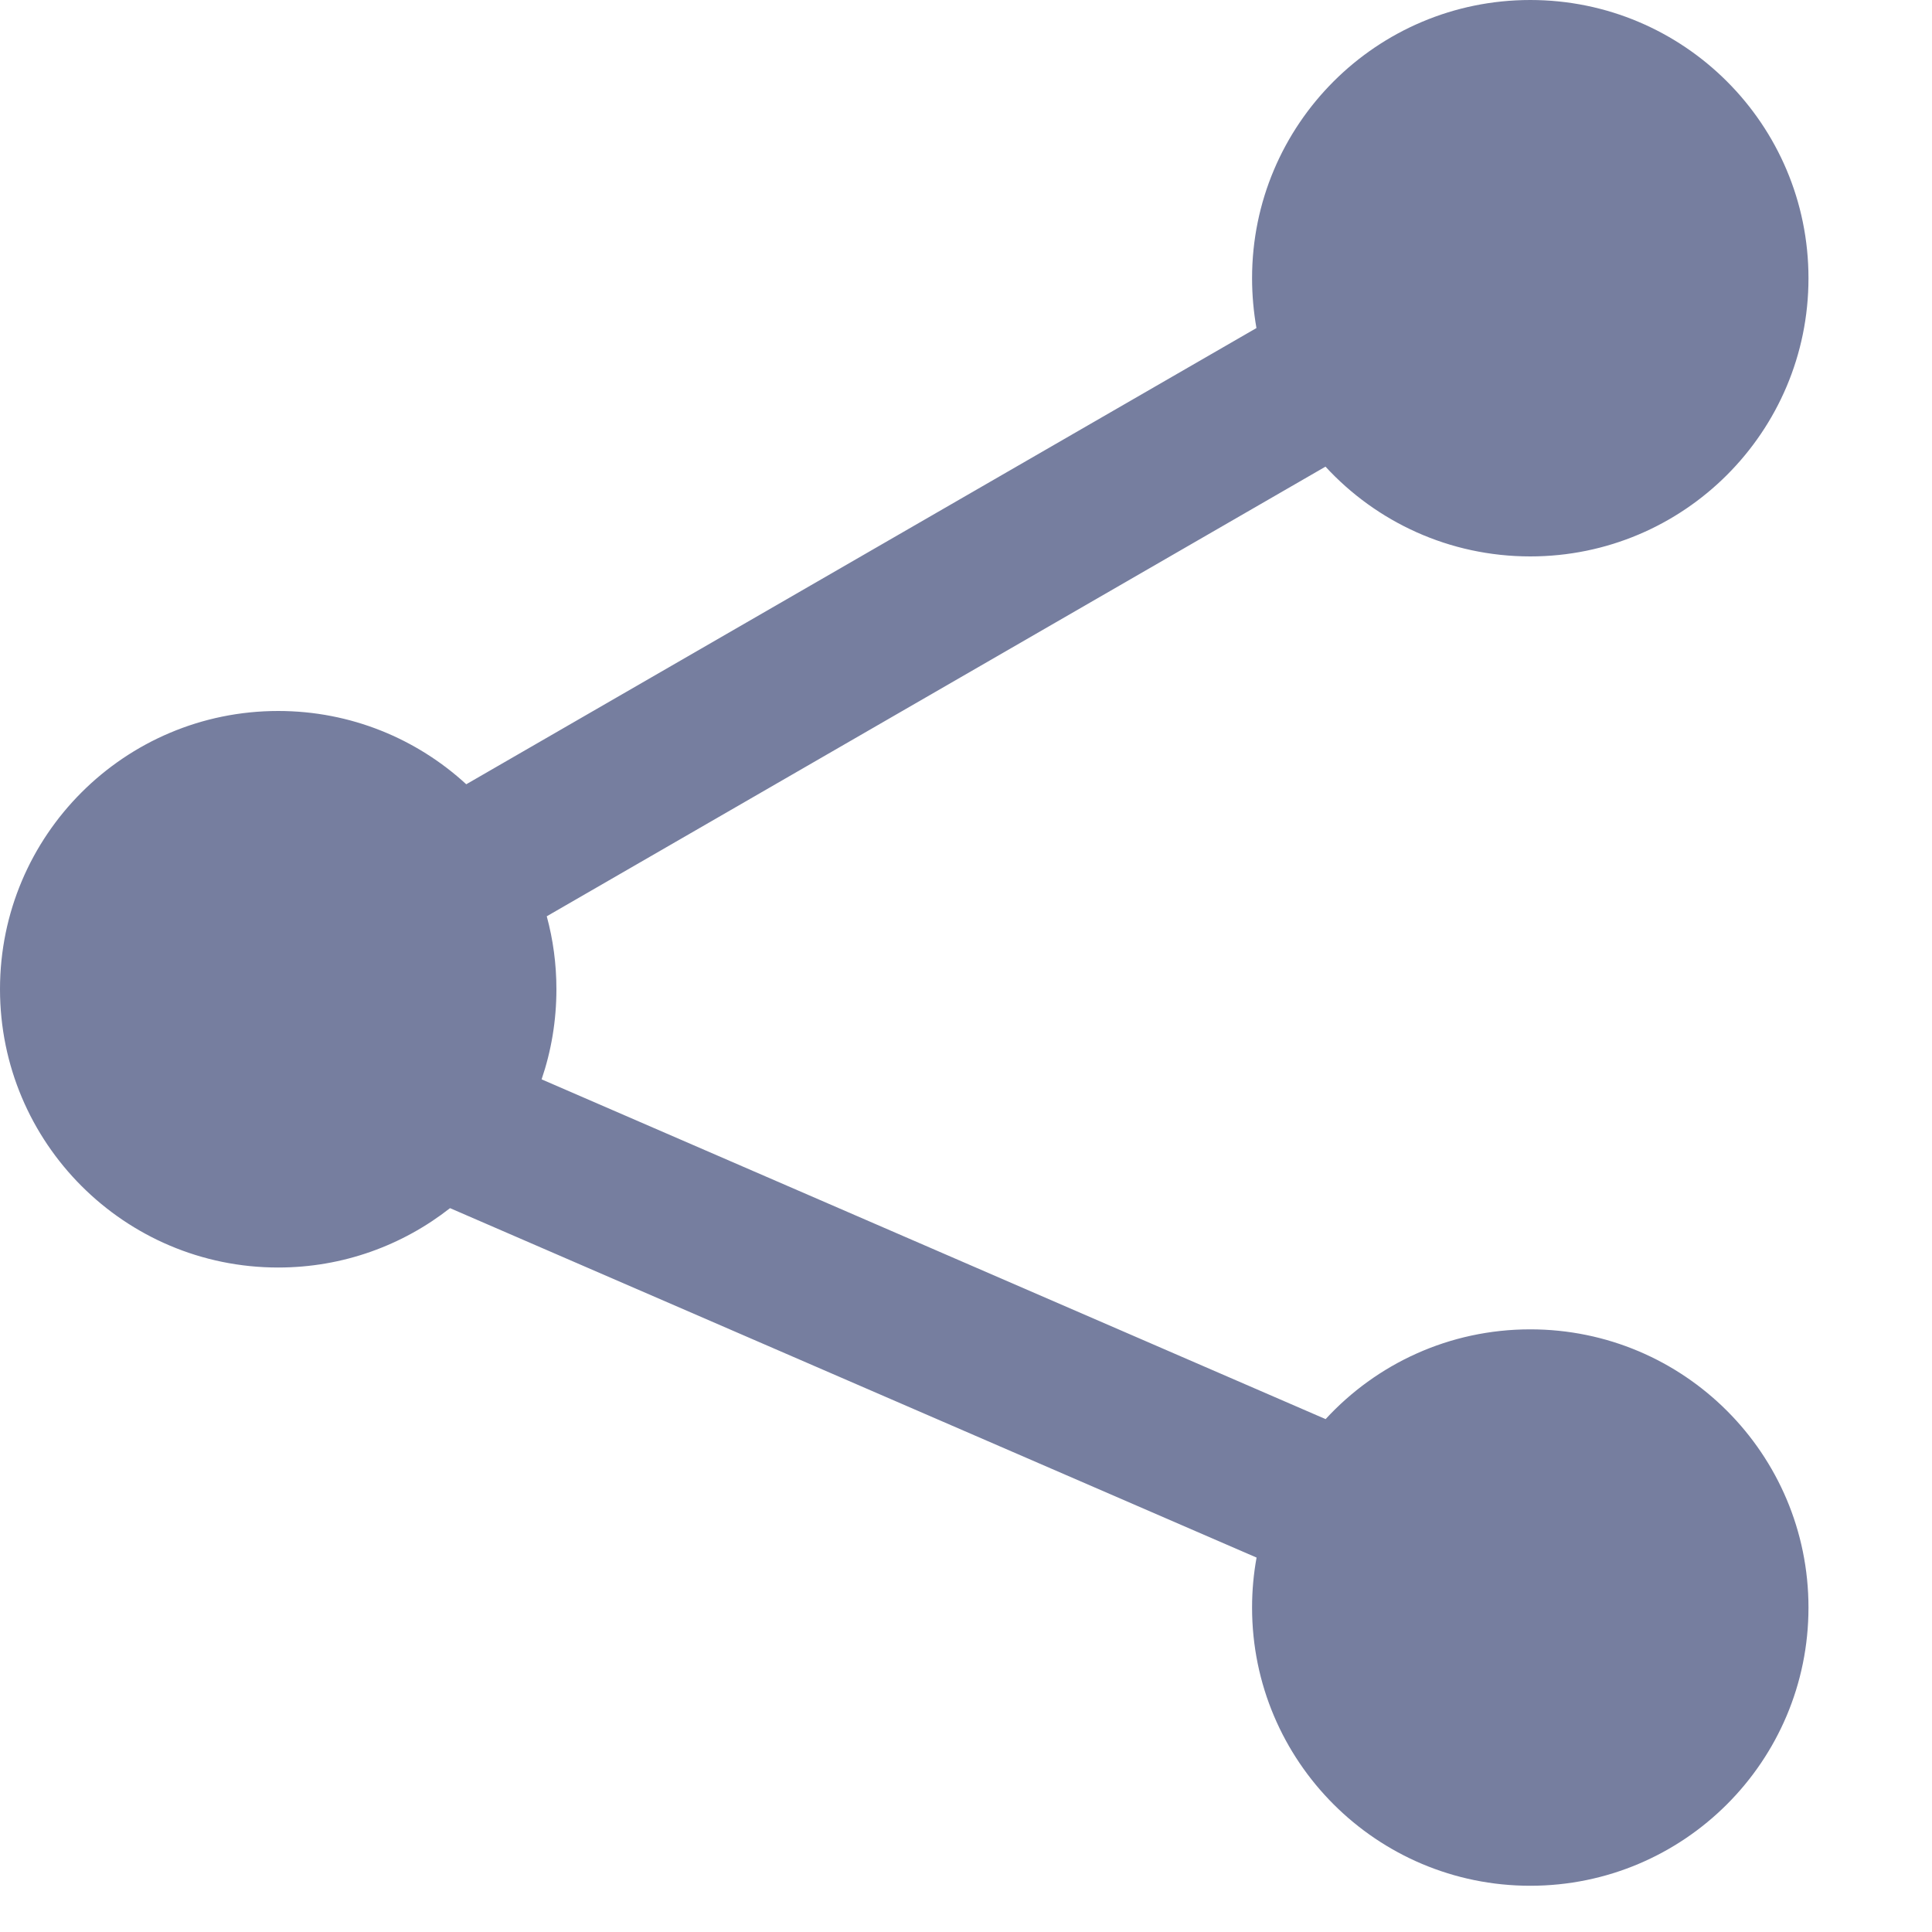
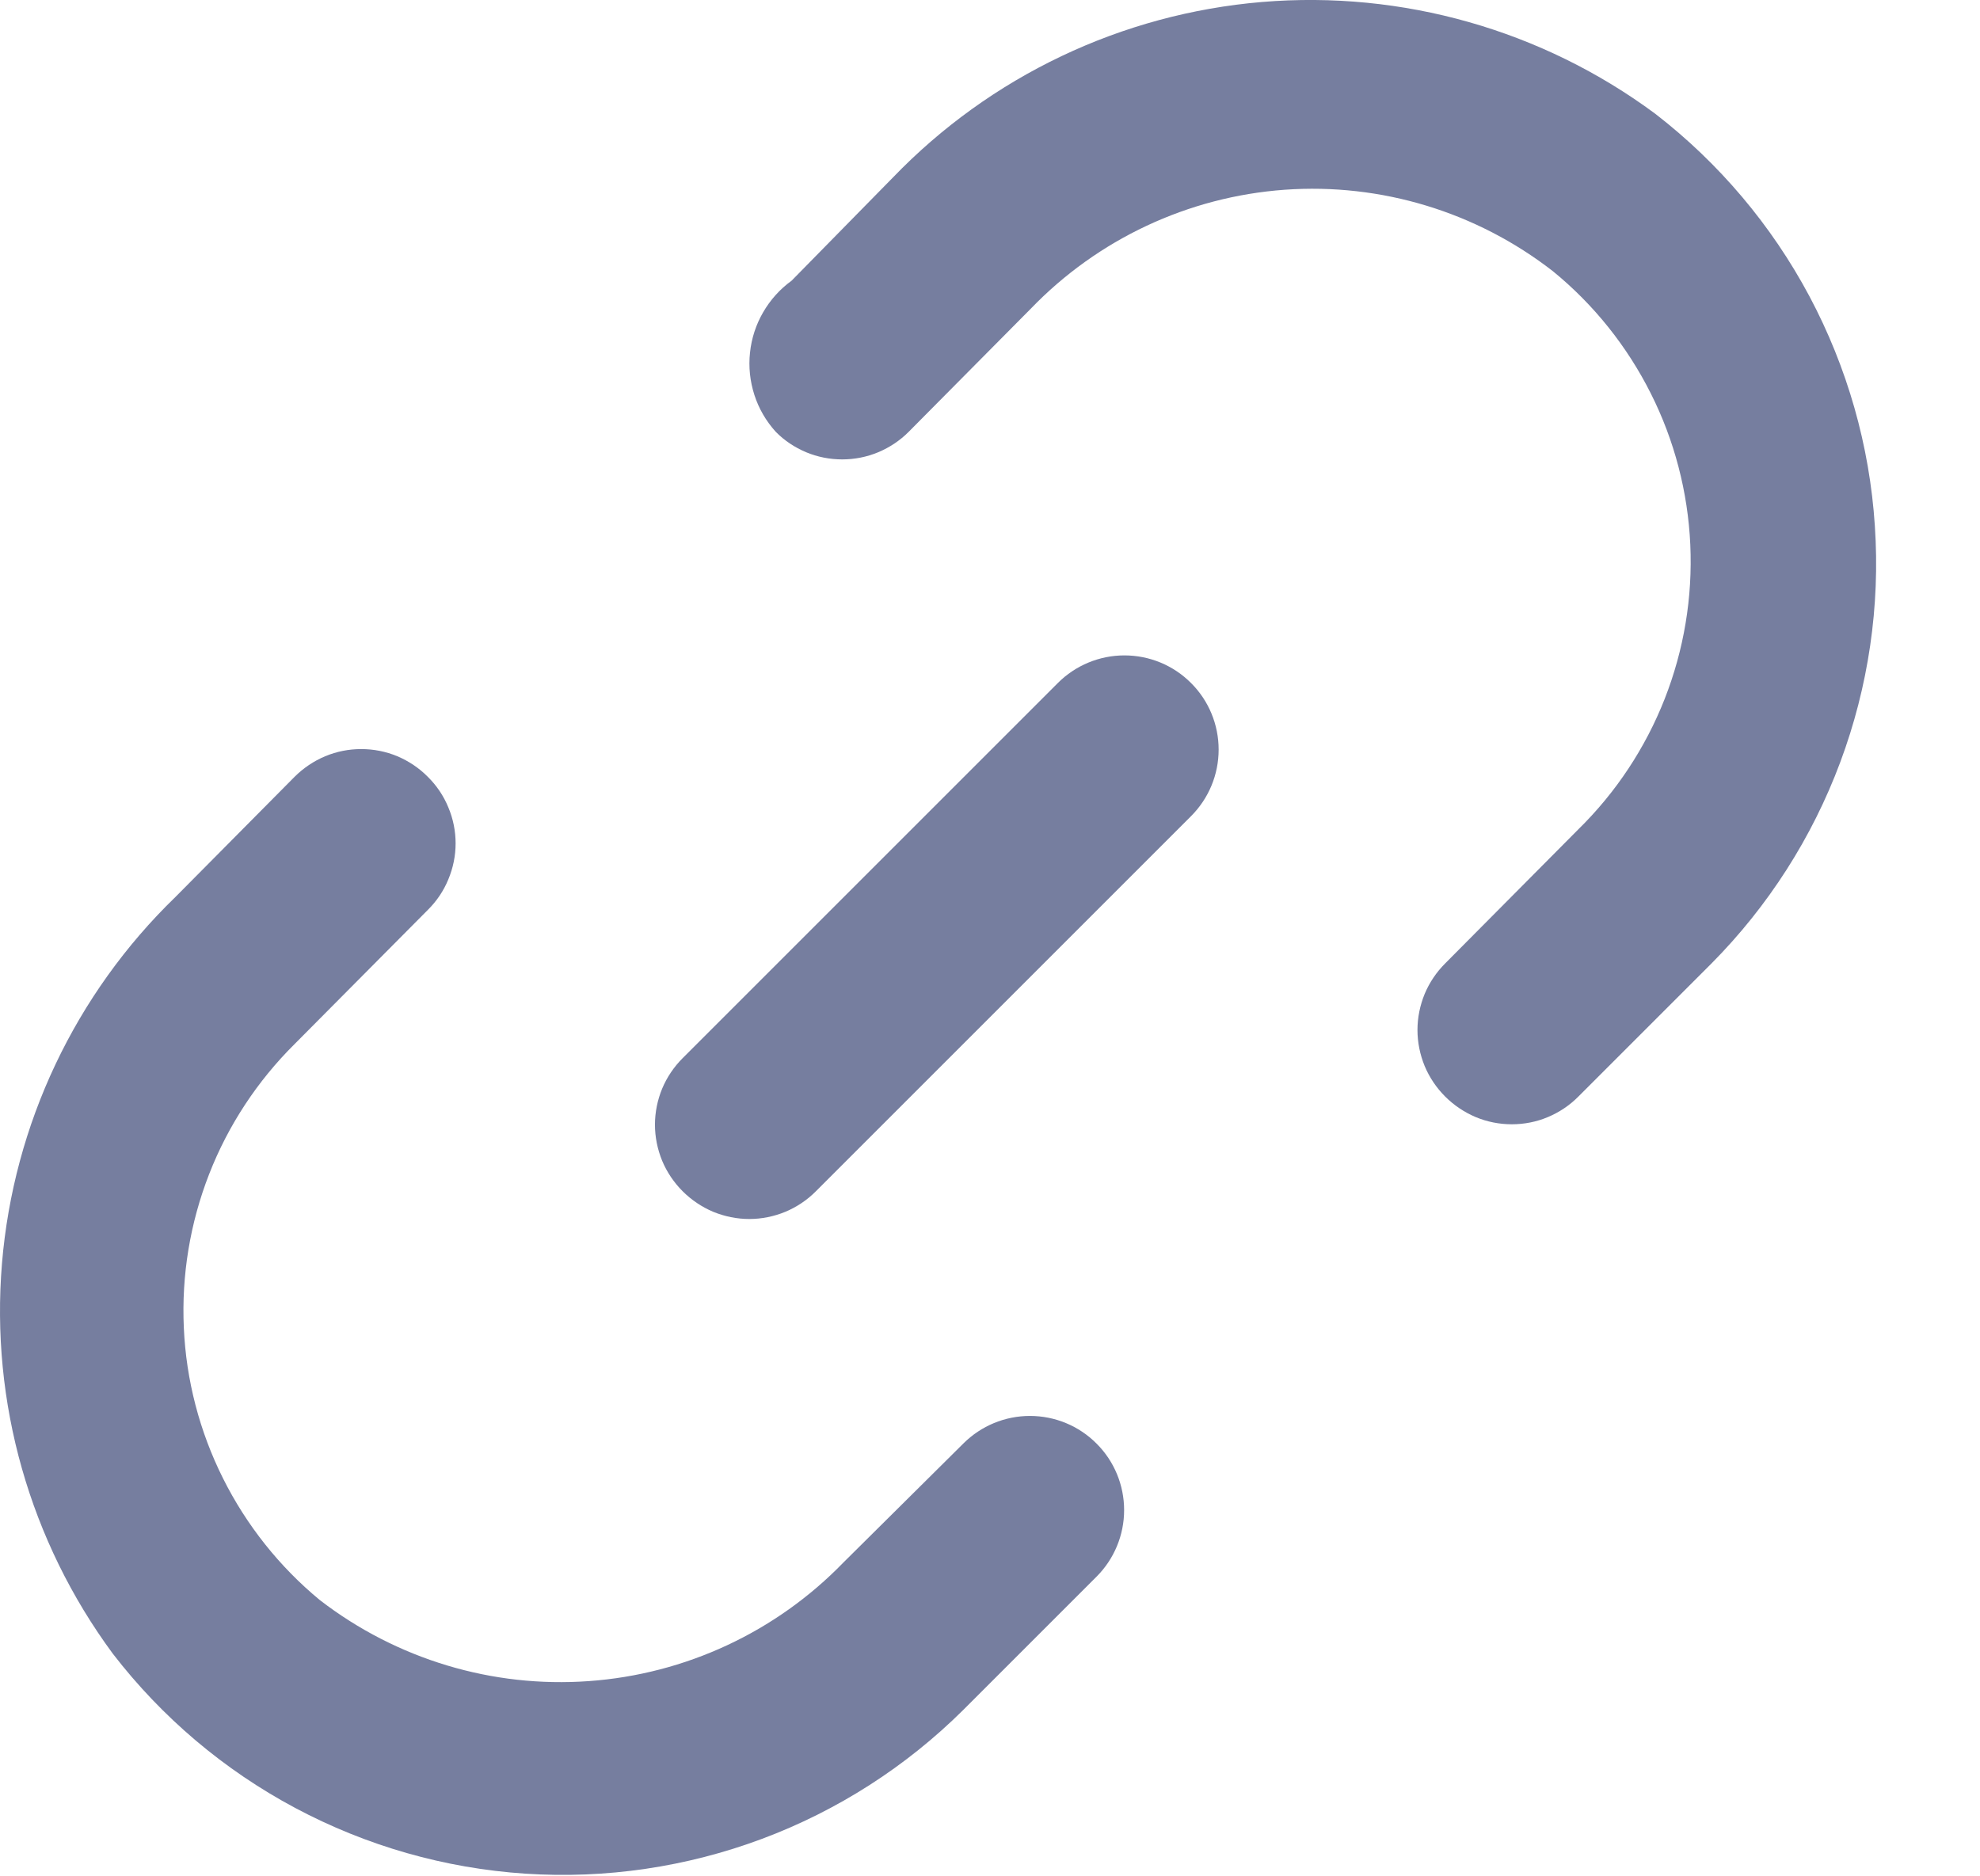
- <svg xmlns="http://www.w3.org/2000/svg" width="15" height="15" viewBox="0 0 15 15" fill="none">
-   <path fill-rule="evenodd" clip-rule="evenodd" d="M11.881 4.32C13.074 4.32 14.041 3.353 14.041 2.16C14.041 0.967 13.074 0 11.881 0C10.688 0 9.721 0.967 9.721 2.16C9.721 2.292 9.733 2.421 9.755 2.547L3.62 6.089C3.236 5.736 2.723 5.52 2.16 5.52C0.967 5.52 0 6.487 0 7.68C0 8.873 0.967 9.841 2.16 9.841C2.664 9.841 3.127 9.668 3.494 9.38L9.756 12.093C9.733 12.219 9.721 12.348 9.721 12.481C9.721 13.674 10.688 14.641 11.881 14.641C13.074 14.641 14.041 13.674 14.041 12.481C14.041 11.288 13.074 10.321 11.881 10.321C11.252 10.321 10.687 10.589 10.292 11.018L4.205 8.38C4.28 8.16 4.32 7.925 4.32 7.68C4.32 7.484 4.294 7.294 4.245 7.114L10.291 3.623C10.686 4.052 11.252 4.32 11.881 4.32Z" fill="#767E9F" />
+ <svg xmlns="http://www.w3.org/2000/svg" width="19" height="18" viewBox="0 0 19 18" fill="none">
+   <path d="M10.151 6.555L6.551 10.155C6.467 10.239 6.4 10.338 6.354 10.448C6.309 10.557 6.285 10.675 6.285 10.794C6.285 10.913 6.309 11.03 6.354 11.14C6.4 11.25 6.467 11.349 6.551 11.433C6.635 11.517 6.735 11.584 6.844 11.63C6.954 11.675 7.072 11.699 7.19 11.699C7.309 11.699 7.427 11.675 7.536 11.63C7.646 11.584 7.746 11.517 7.829 11.433L11.429 7.833C11.599 7.663 11.694 7.434 11.694 7.194C11.694 6.954 11.599 6.724 11.429 6.555C11.26 6.385 11.03 6.29 10.79 6.29C10.551 6.29 10.321 6.385 10.151 6.555Z" fill="#767E9F" />
+   <path d="M9.244 13.854L8.092 14.997C7.446 15.663 6.576 16.068 5.65 16.134C4.724 16.201 3.806 15.924 3.07 15.357C2.682 15.037 2.365 14.638 2.14 14.188C1.915 13.738 1.786 13.245 1.764 12.742C1.741 12.239 1.824 11.737 2.007 11.268C2.19 10.799 2.47 10.374 2.827 10.02L4.105 8.733C4.19 8.649 4.257 8.55 4.302 8.44C4.348 8.33 4.372 8.213 4.372 8.094C4.372 7.975 4.348 7.857 4.302 7.748C4.257 7.638 4.19 7.539 4.105 7.455C4.022 7.371 3.922 7.304 3.813 7.258C3.703 7.212 3.585 7.189 3.466 7.189C3.348 7.189 3.23 7.212 3.12 7.258C3.011 7.304 2.911 7.371 2.827 7.455L1.685 8.607C0.722 9.539 0.13 10.789 0.019 12.125C-0.092 13.461 0.286 14.791 1.082 15.87C1.554 16.483 2.151 16.988 2.834 17.352C3.517 17.716 4.269 17.931 5.041 17.982C5.813 18.033 6.587 17.919 7.312 17.648C8.037 17.377 8.695 16.955 9.244 16.41L10.522 15.132C10.692 14.962 10.787 14.732 10.787 14.493C10.787 14.253 10.692 14.023 10.522 13.854C10.353 13.684 10.123 13.589 9.883 13.589C9.644 13.589 9.414 13.684 9.244 13.854Z" fill="#767E9F" />
+   <path d="M15.884 1.092C14.799 0.288 13.457 -0.093 12.111 0.019C10.764 0.132 9.505 0.731 8.568 1.704L7.596 2.694C7.484 2.775 7.392 2.878 7.323 2.997C7.254 3.116 7.211 3.248 7.197 3.385C7.182 3.521 7.197 3.659 7.239 3.79C7.281 3.921 7.351 4.041 7.443 4.143C7.526 4.228 7.626 4.294 7.735 4.34C7.845 4.386 7.963 4.409 8.082 4.409C8.2 4.409 8.318 4.386 8.428 4.34C8.537 4.294 8.637 4.228 8.721 4.143L9.89 2.964C10.534 2.295 11.402 1.888 12.328 1.821C13.254 1.755 14.171 2.034 14.903 2.604C15.295 2.924 15.614 3.324 15.841 3.776C16.068 4.227 16.197 4.722 16.22 5.227C16.243 5.733 16.159 6.237 15.974 6.708C15.789 7.178 15.507 7.605 15.146 7.959L13.868 9.246C13.784 9.33 13.717 9.429 13.671 9.539C13.626 9.649 13.602 9.766 13.602 9.885C13.602 10.004 13.626 10.121 13.671 10.231C13.717 10.341 13.784 10.44 13.868 10.524C13.952 10.608 14.052 10.675 14.161 10.721C14.271 10.767 14.389 10.79 14.507 10.79C14.626 10.79 14.744 10.767 14.853 10.721C14.963 10.675 15.063 10.608 15.146 10.524L16.424 9.246C16.968 8.697 17.389 8.039 17.659 7.315C17.929 6.591 18.043 5.818 17.991 5.047C17.941 4.277 17.726 3.525 17.363 2.843C17 2.162 16.496 1.565 15.884 1.092Z" fill="#767E9F" />
</svg>
